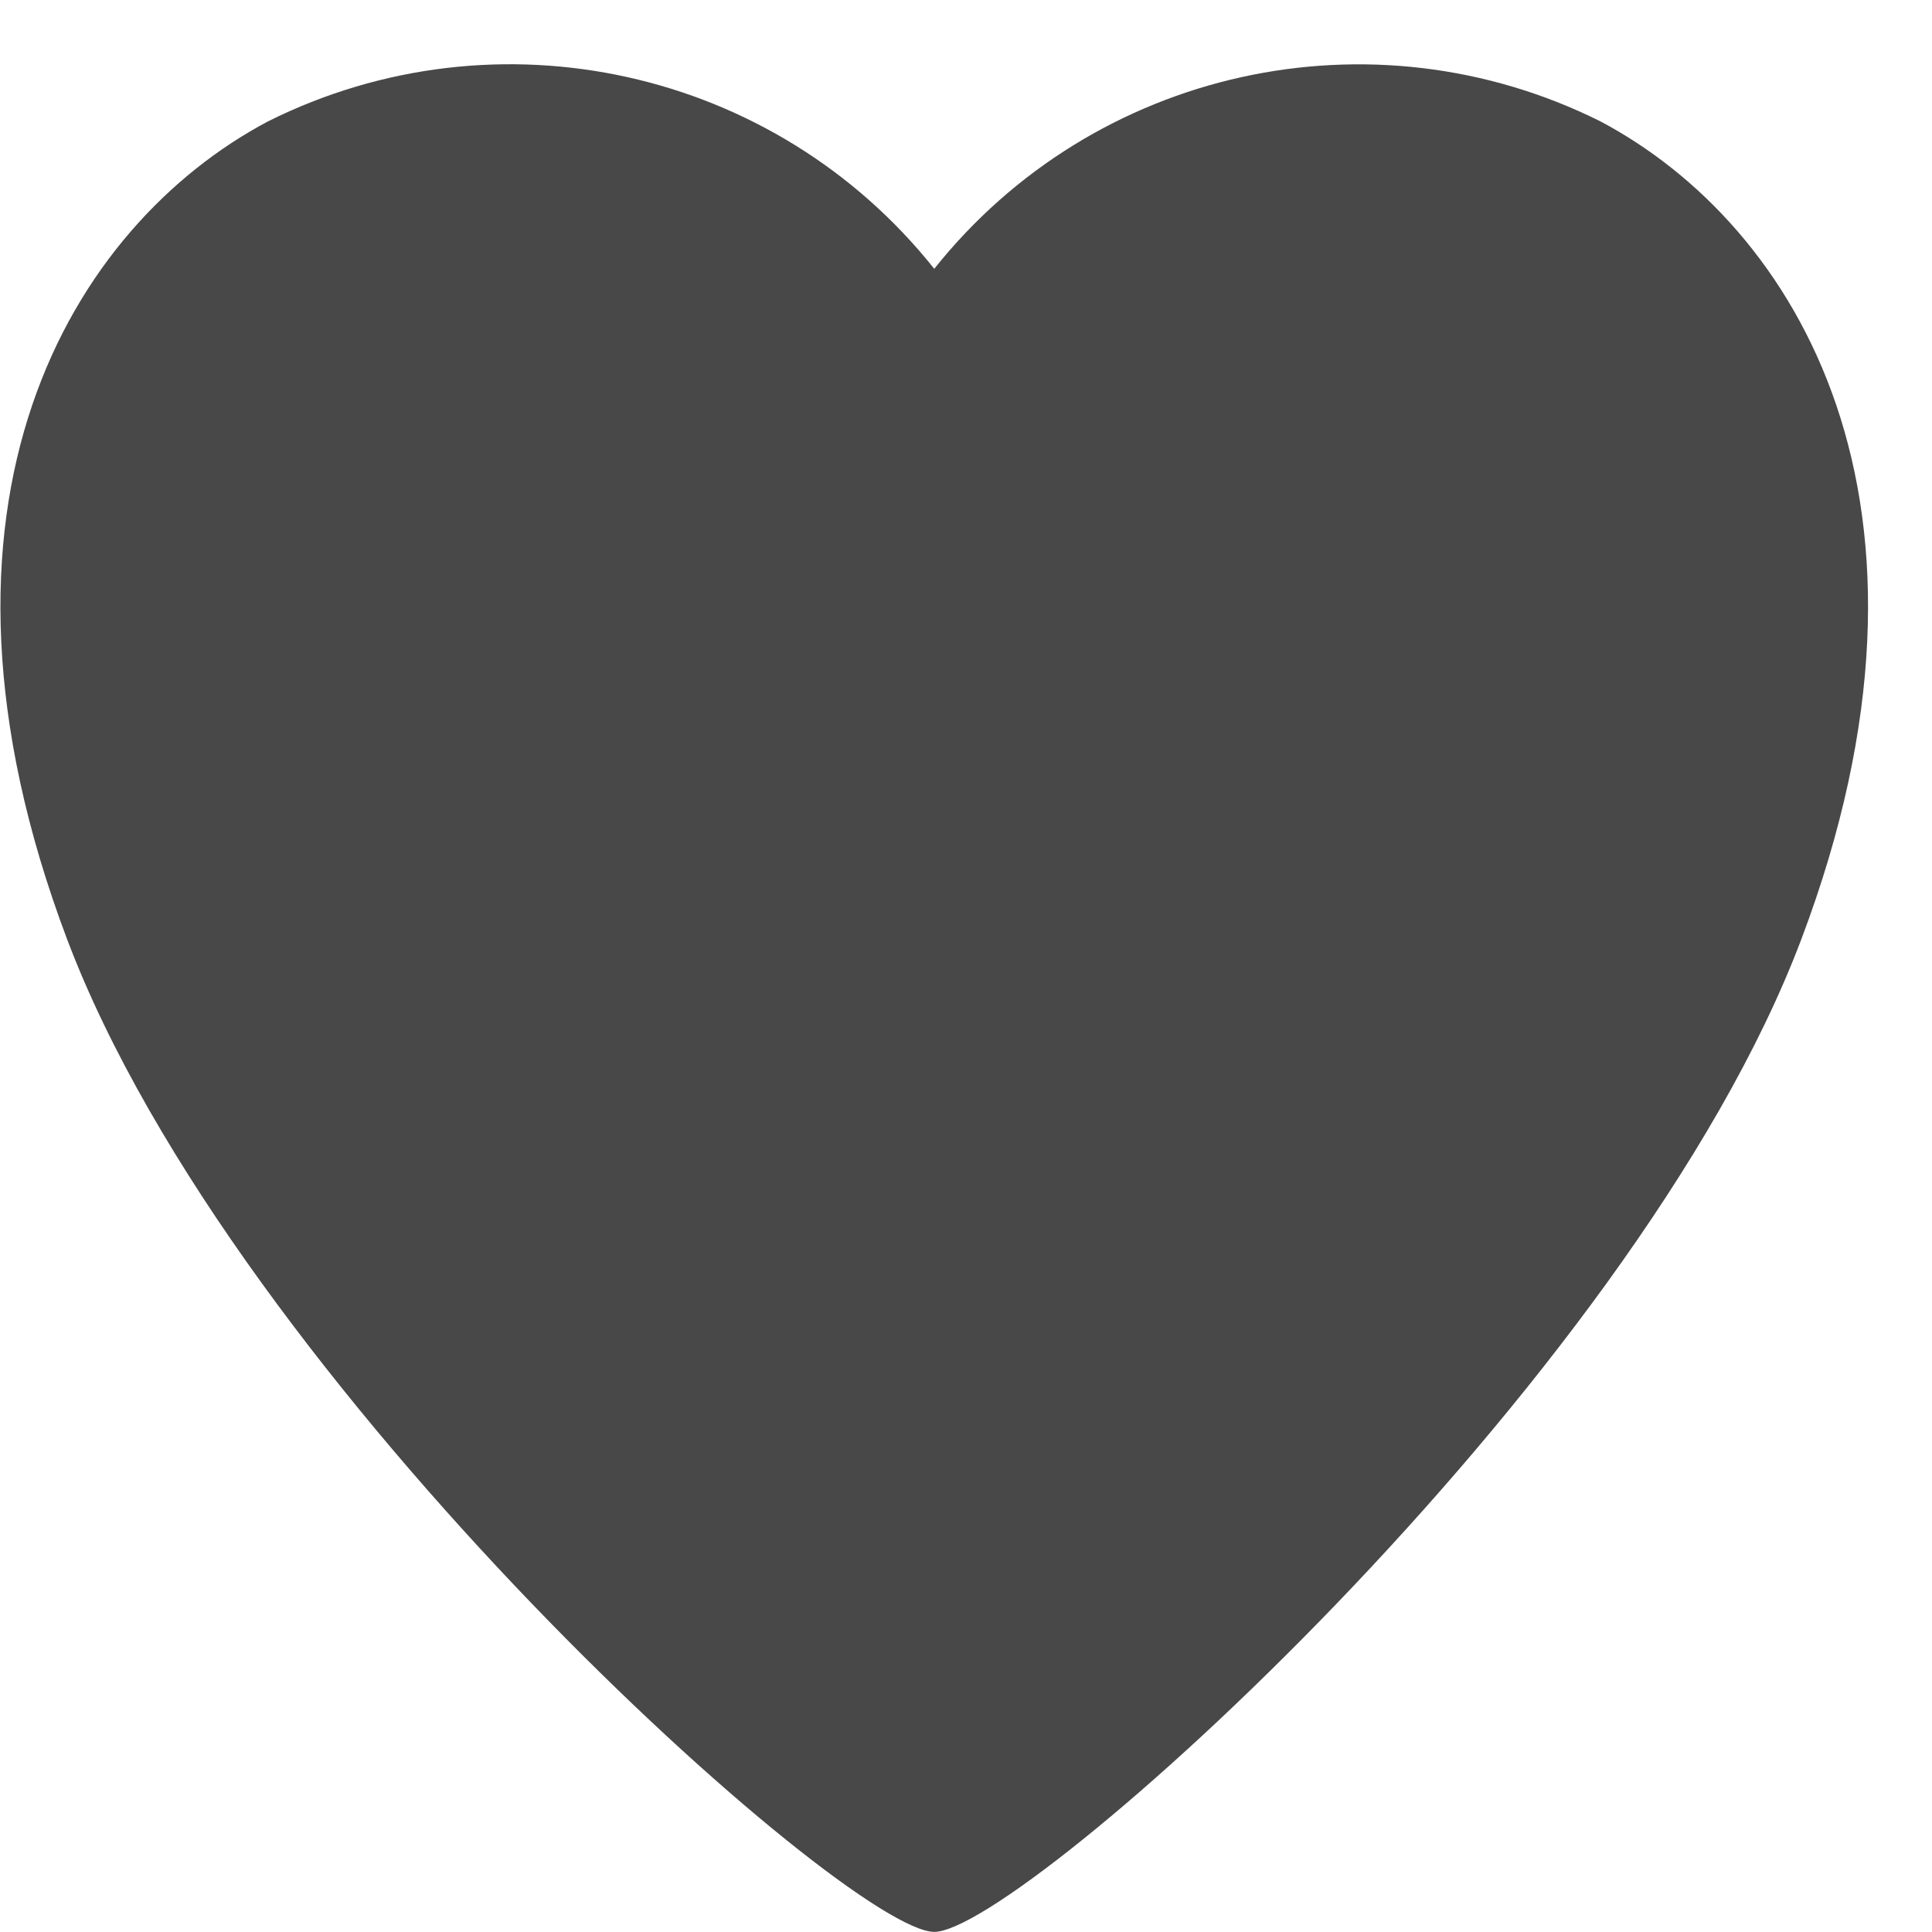
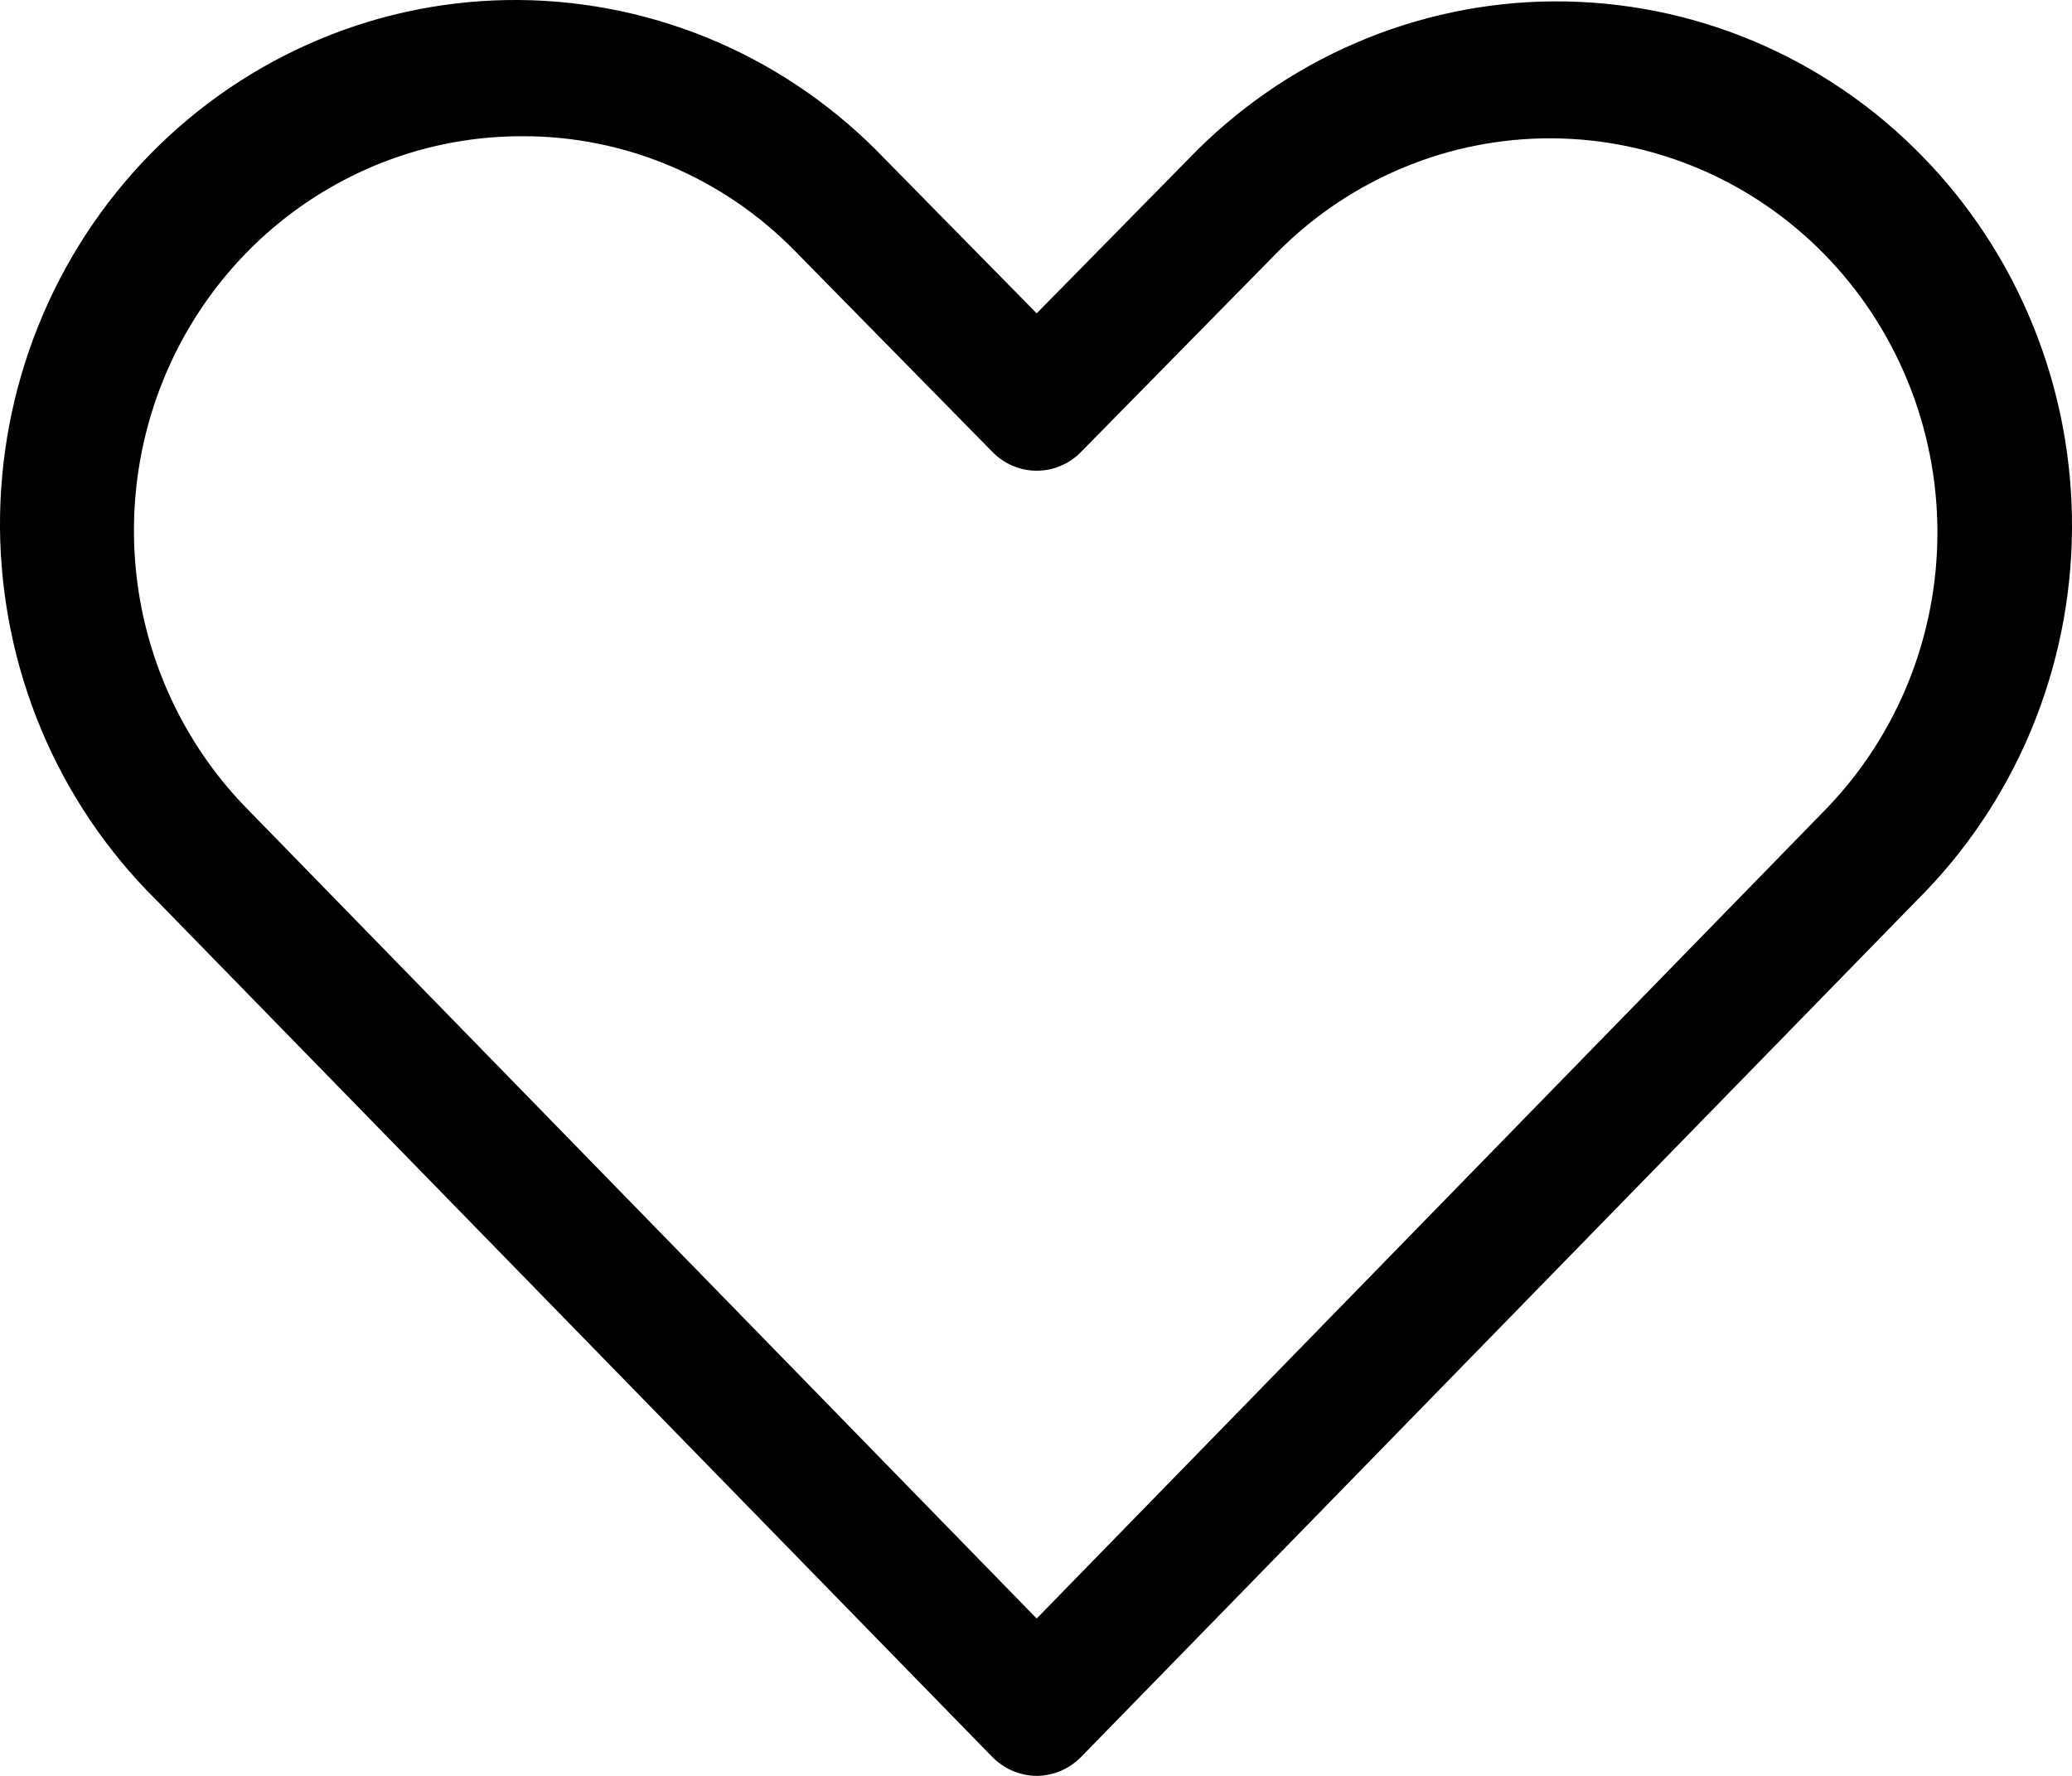
- <svg xmlns="http://www.w3.org/2000/svg" width="30" height="30" viewBox="0 0 30 30" fill="none">
-   <path d="M24.852 1.885C21.296 0.111 16.984 1.065 14.507 4.174C12.031 1.063 7.718 0.109 4.161 1.885C1.12 3.498 -1.522 7.791 1.041 14.582C3.662 21.525 13.159 29.998 14.507 29.998C15.855 29.998 25.352 21.525 27.972 14.582C30.536 7.791 27.894 3.498 24.852 1.885Z" fill="#484848" />
+ <svg xmlns="http://www.w3.org/2000/svg" width="21" height="18" viewBox="0 0 21 18" fill="none">
+   <path d="M10.507 18C10.421 17.999 10.337 17.981 10.258 17.947C10.18 17.913 10.109 17.863 10.049 17.8L1.587 9.126C1.09 8.635 0.693 8.049 0.421 7.402C0.149 6.754 0.006 6.057 0 5.353C-0.005 4.649 0.127 3.95 0.39 3.298C0.652 2.646 1.04 2.054 1.529 1.556C2.019 1.058 2.601 0.664 3.242 0.397C3.883 0.129 4.57 -0.005 5.262 0C5.955 0.006 6.639 0.151 7.276 0.428C7.913 0.705 8.489 1.109 8.971 1.614L10.507 3.176L12.043 1.614C12.525 1.112 13.101 0.711 13.737 0.437C14.373 0.162 15.056 0.018 15.747 0.014C16.438 0.01 17.123 0.145 17.762 0.412C18.401 0.679 18.982 1.073 19.47 1.57C19.959 2.067 20.346 2.657 20.608 3.307C20.871 3.957 21.004 4.654 21 5.357C20.996 6.06 20.855 6.755 20.585 7.402C20.315 8.049 19.921 8.635 19.427 9.126L10.965 17.8C10.905 17.863 10.834 17.913 10.756 17.947C10.677 17.981 10.593 17.999 10.507 18ZM5.279 1.381C4.504 1.382 3.746 1.617 3.101 2.056C2.457 2.494 1.954 3.117 1.657 3.846C1.36 4.575 1.282 5.377 1.432 6.151C1.583 6.925 1.955 7.636 2.502 8.195L10.507 16.405L18.512 8.195C19.237 7.443 19.641 6.431 19.636 5.378C19.631 4.325 19.217 3.317 18.485 2.572C17.754 1.828 16.762 1.407 15.727 1.402C14.692 1.397 13.697 1.808 12.958 2.545L10.965 4.572C10.906 4.635 10.835 4.685 10.756 4.719C10.678 4.754 10.593 4.771 10.507 4.771C10.422 4.771 10.337 4.754 10.259 4.719C10.18 4.685 10.109 4.635 10.05 4.572L8.057 2.544C7.693 2.172 7.26 1.878 6.783 1.678C6.306 1.478 5.795 1.377 5.279 1.381Z" fill="black" />
</svg>
